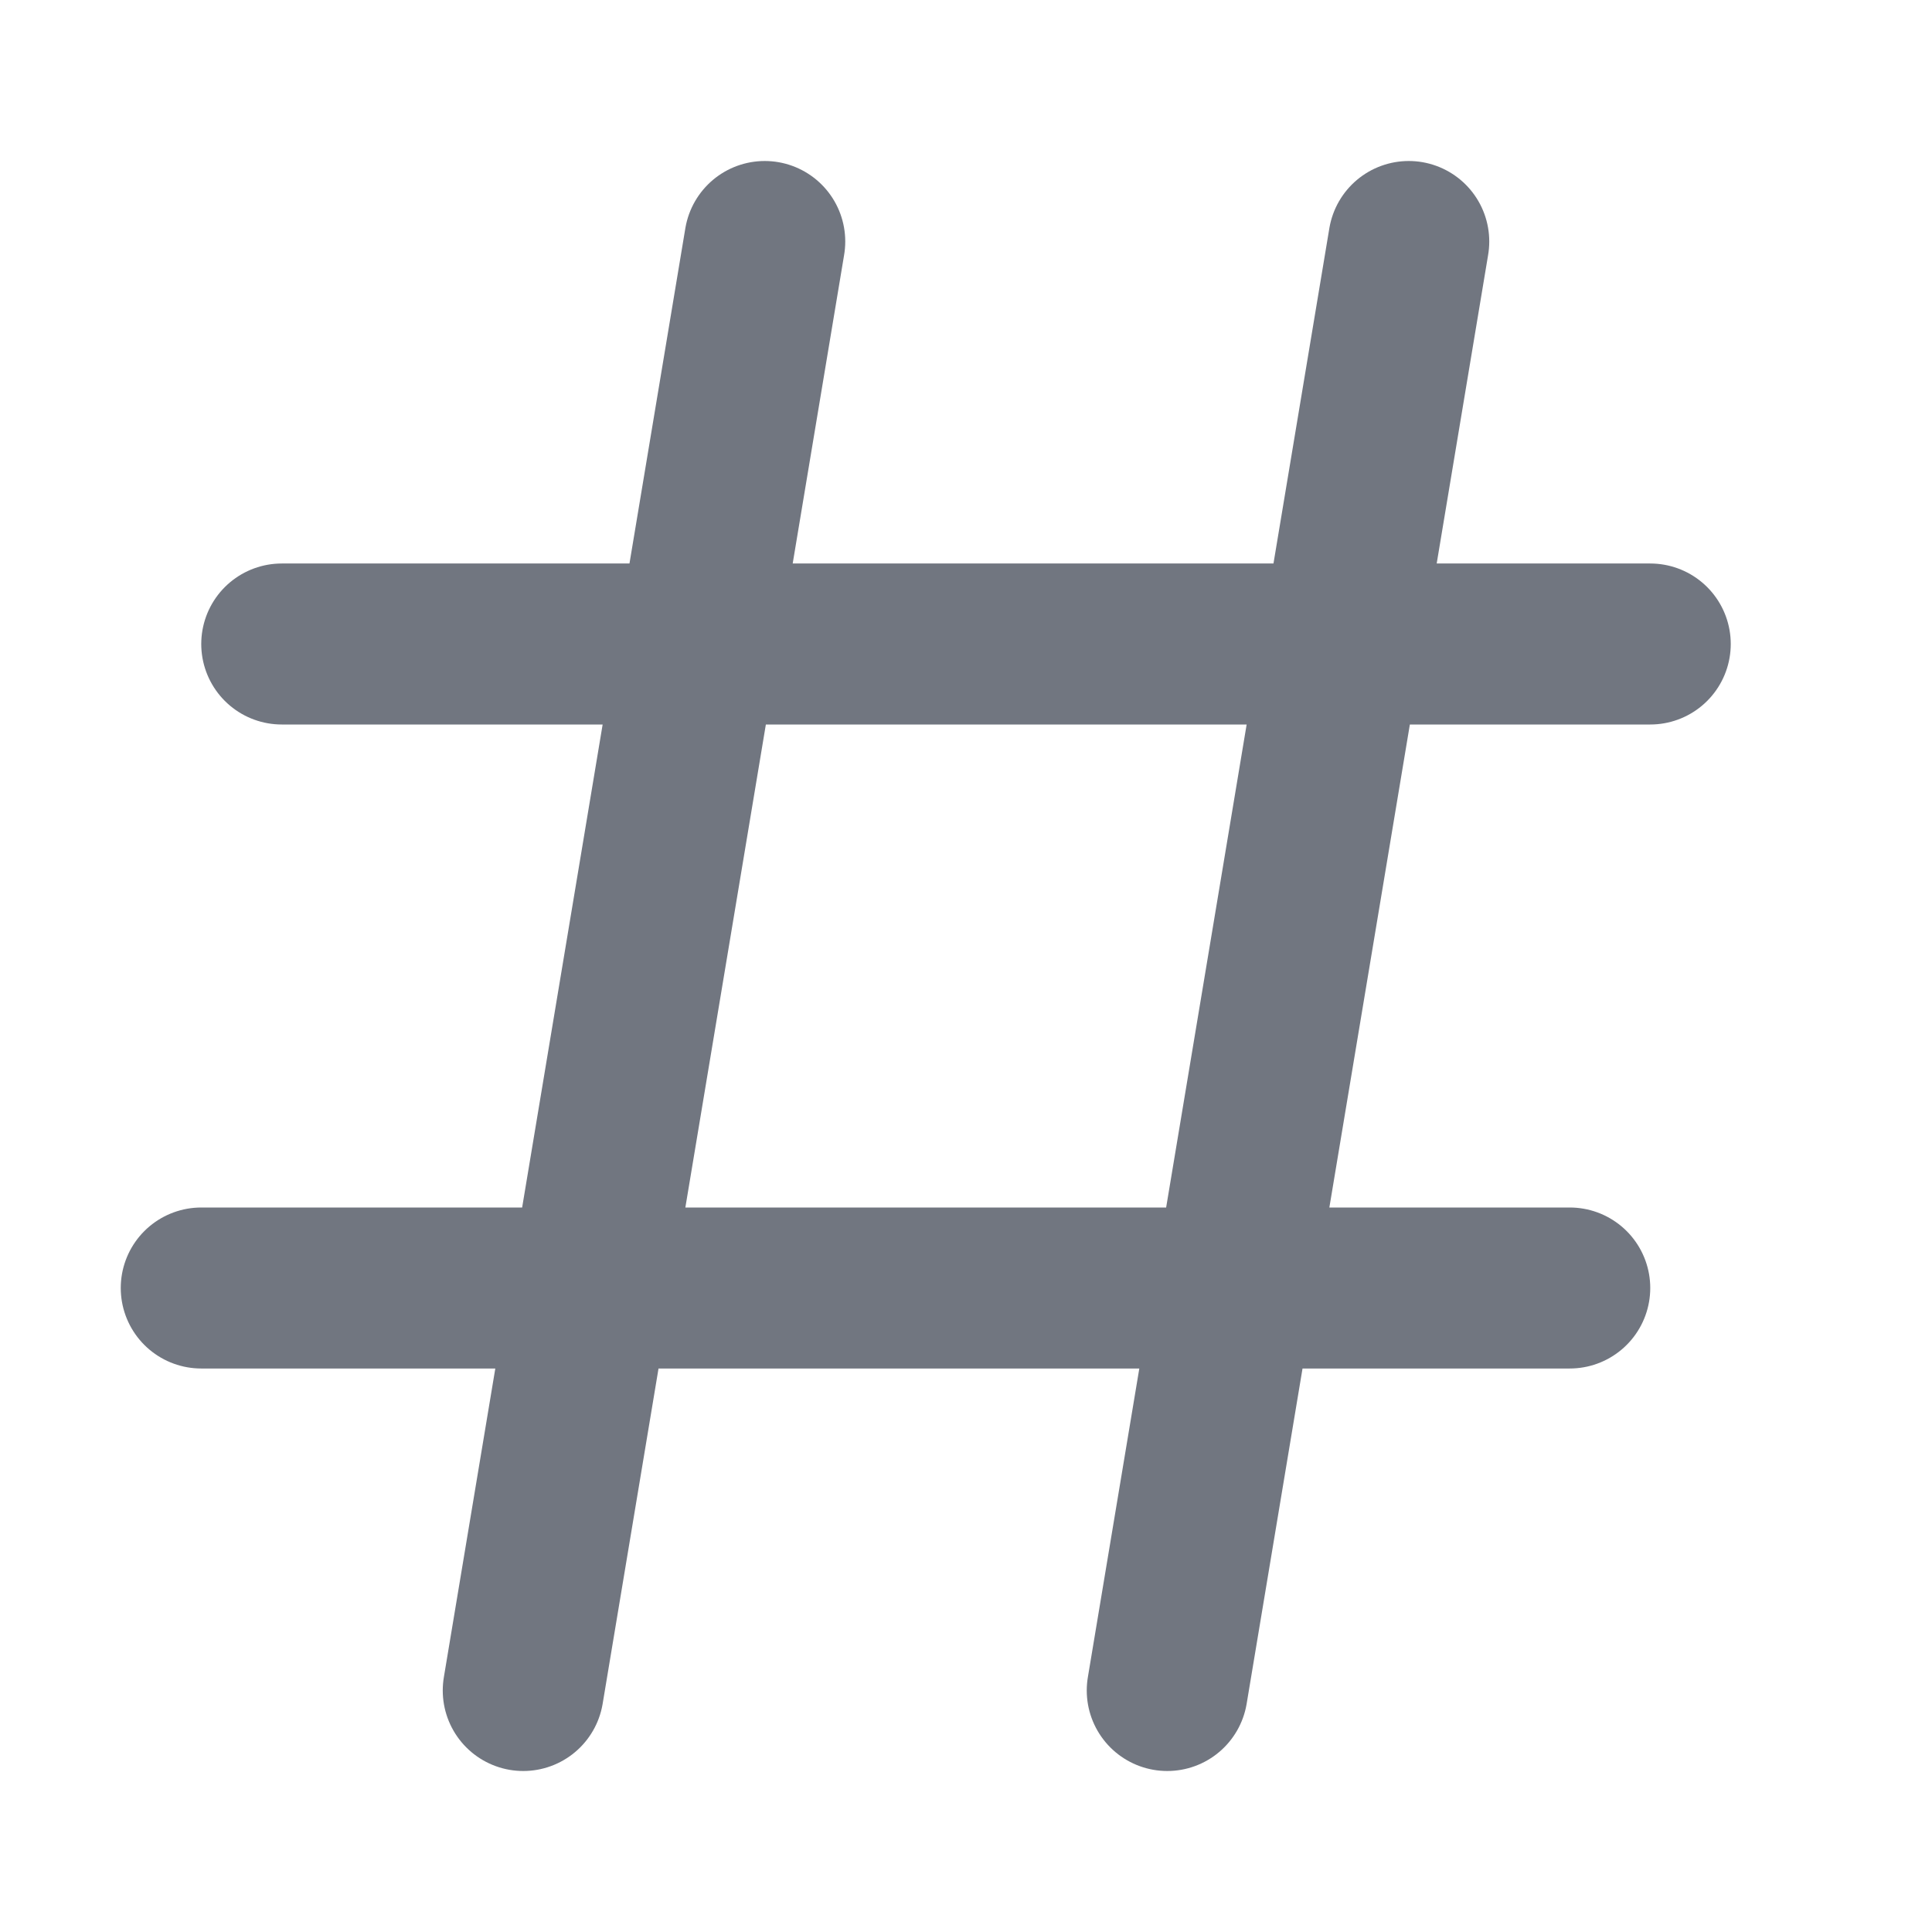
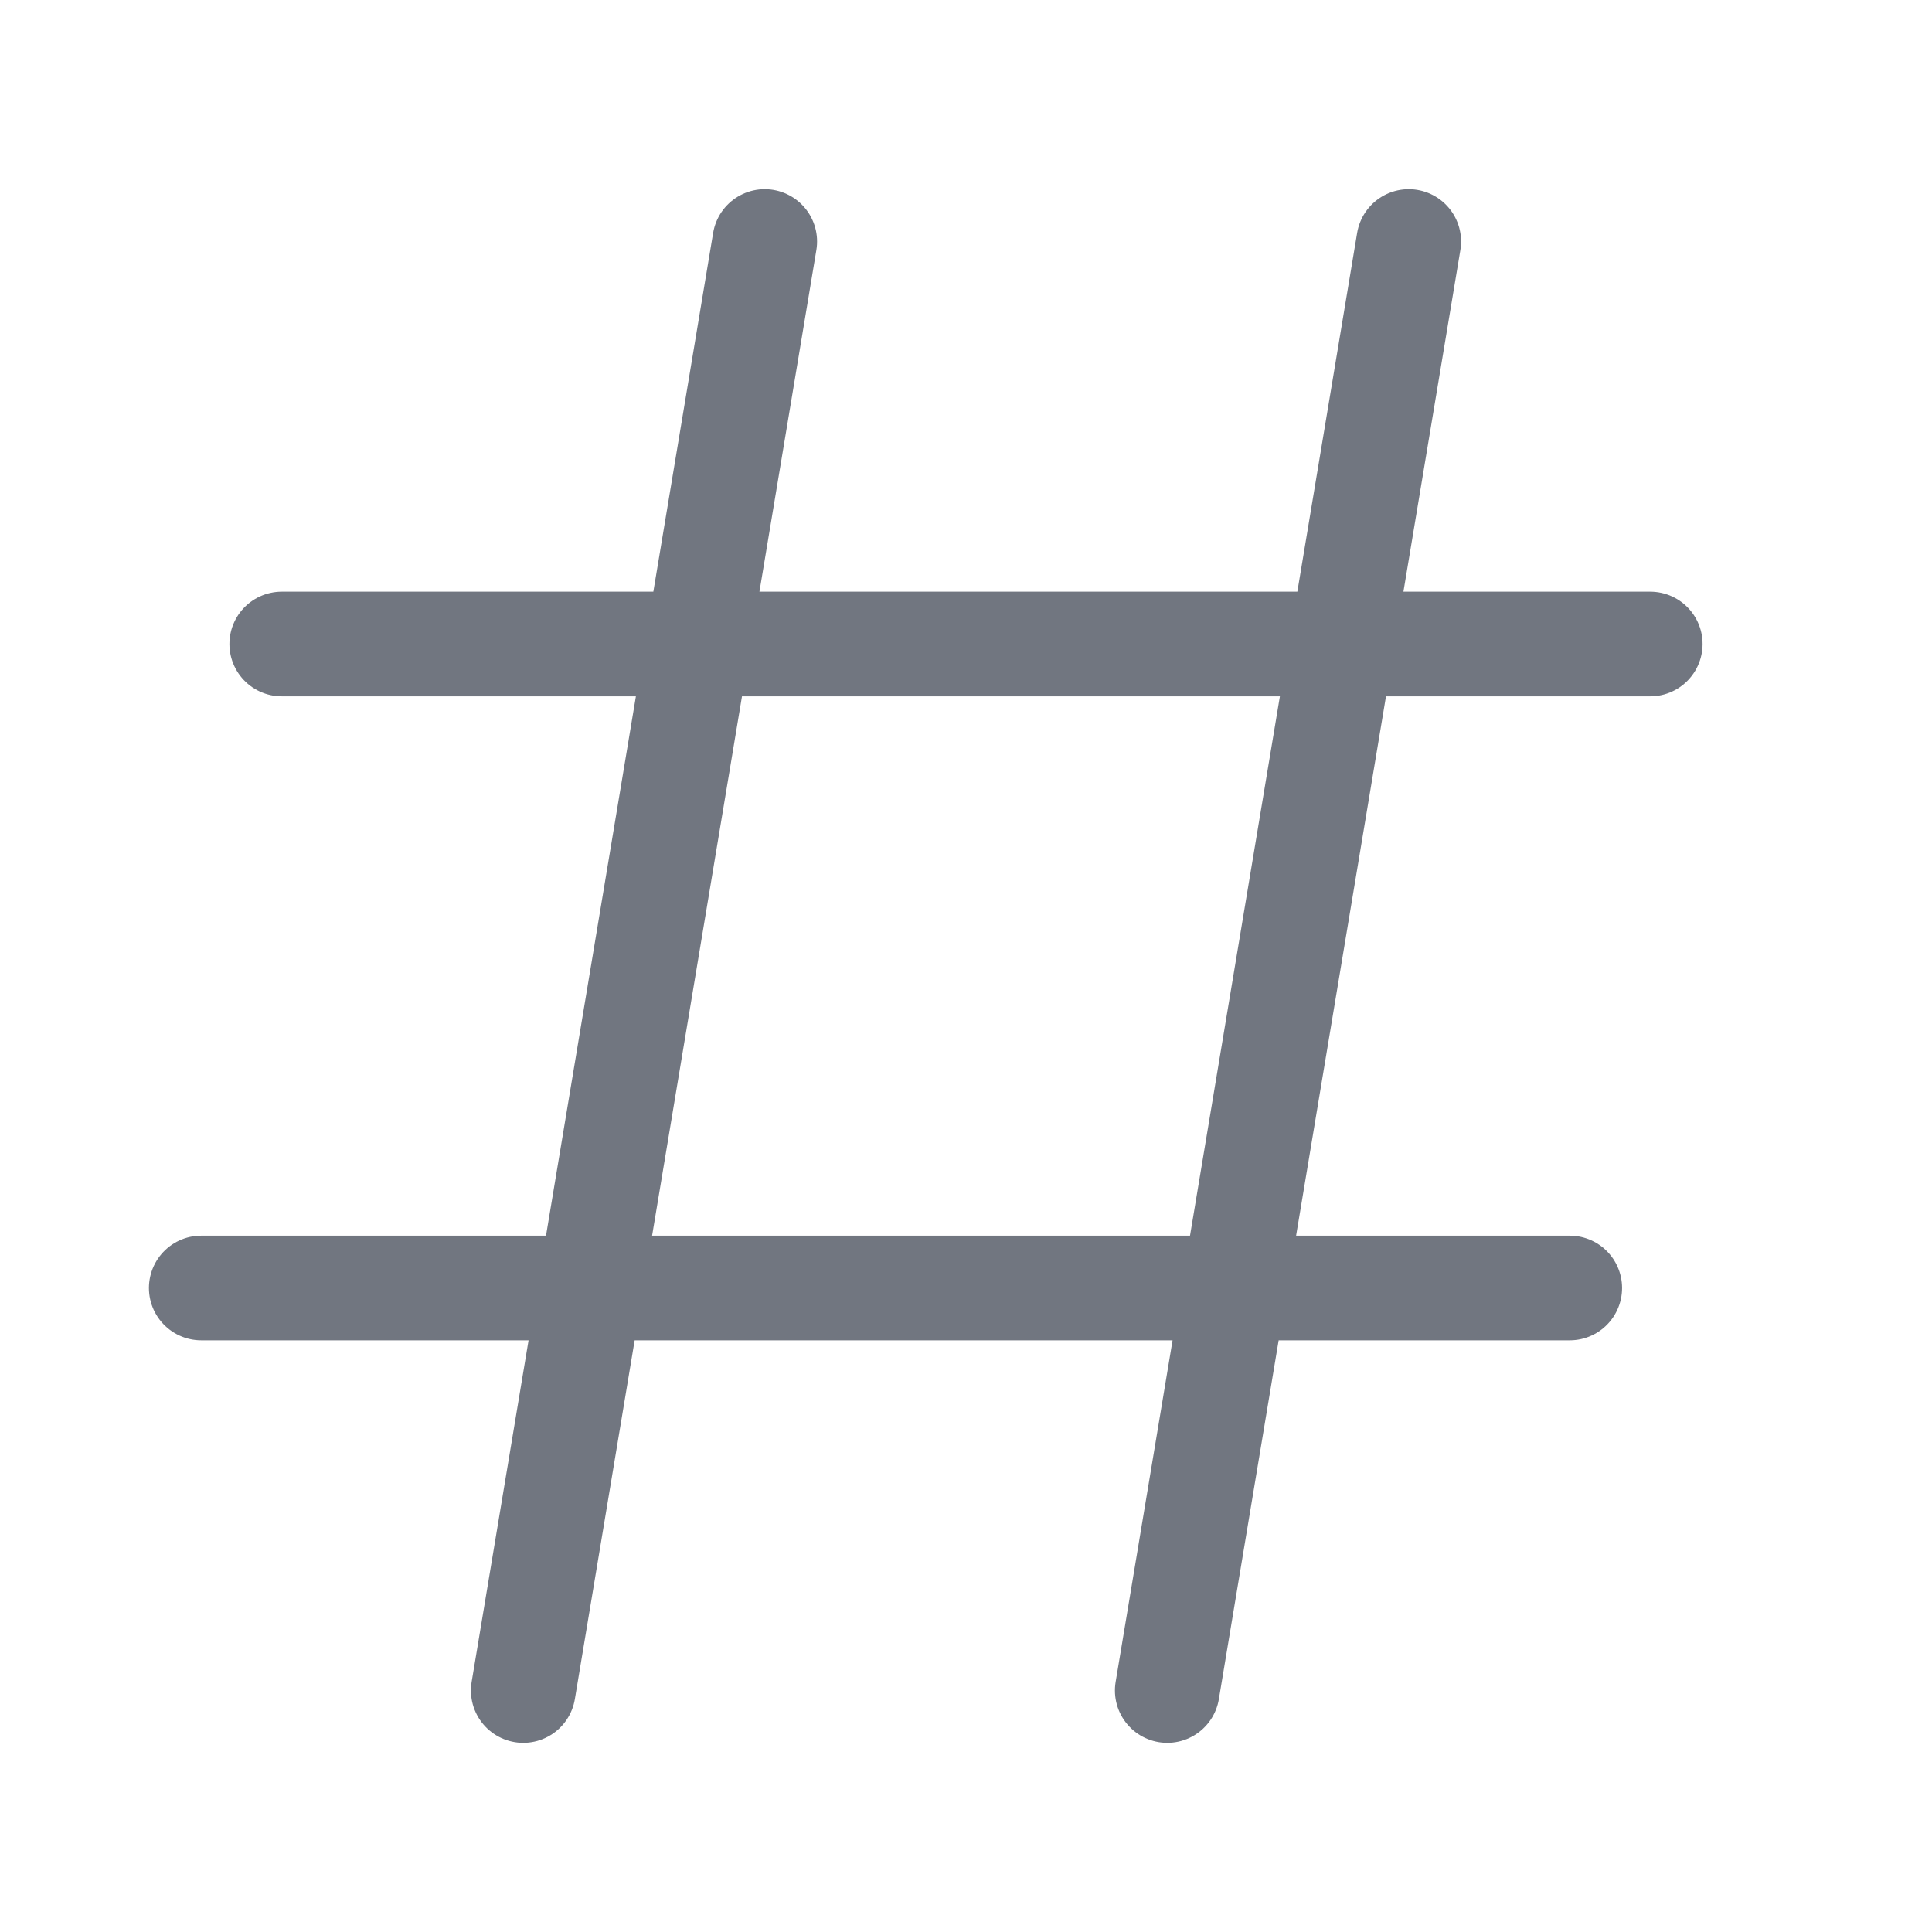
<svg xmlns="http://www.w3.org/2000/svg" width="24" height="24" viewBox="0 0 24 24" fill="none">
-   <path stroke="#717680" stroke-width="2" stroke-linecap="round" stroke-linejoin="round" d="m9.5 3-3 18m11-18-3 18m6-13h-17m16 8h-17" />
+   <path stroke="#717680" stroke-width="1.3" stroke-linecap="round" stroke-linejoin="round" d="m9.5 3-3 18m11-18-3 18m6-13h-17m16 8h-17" />
</svg>
